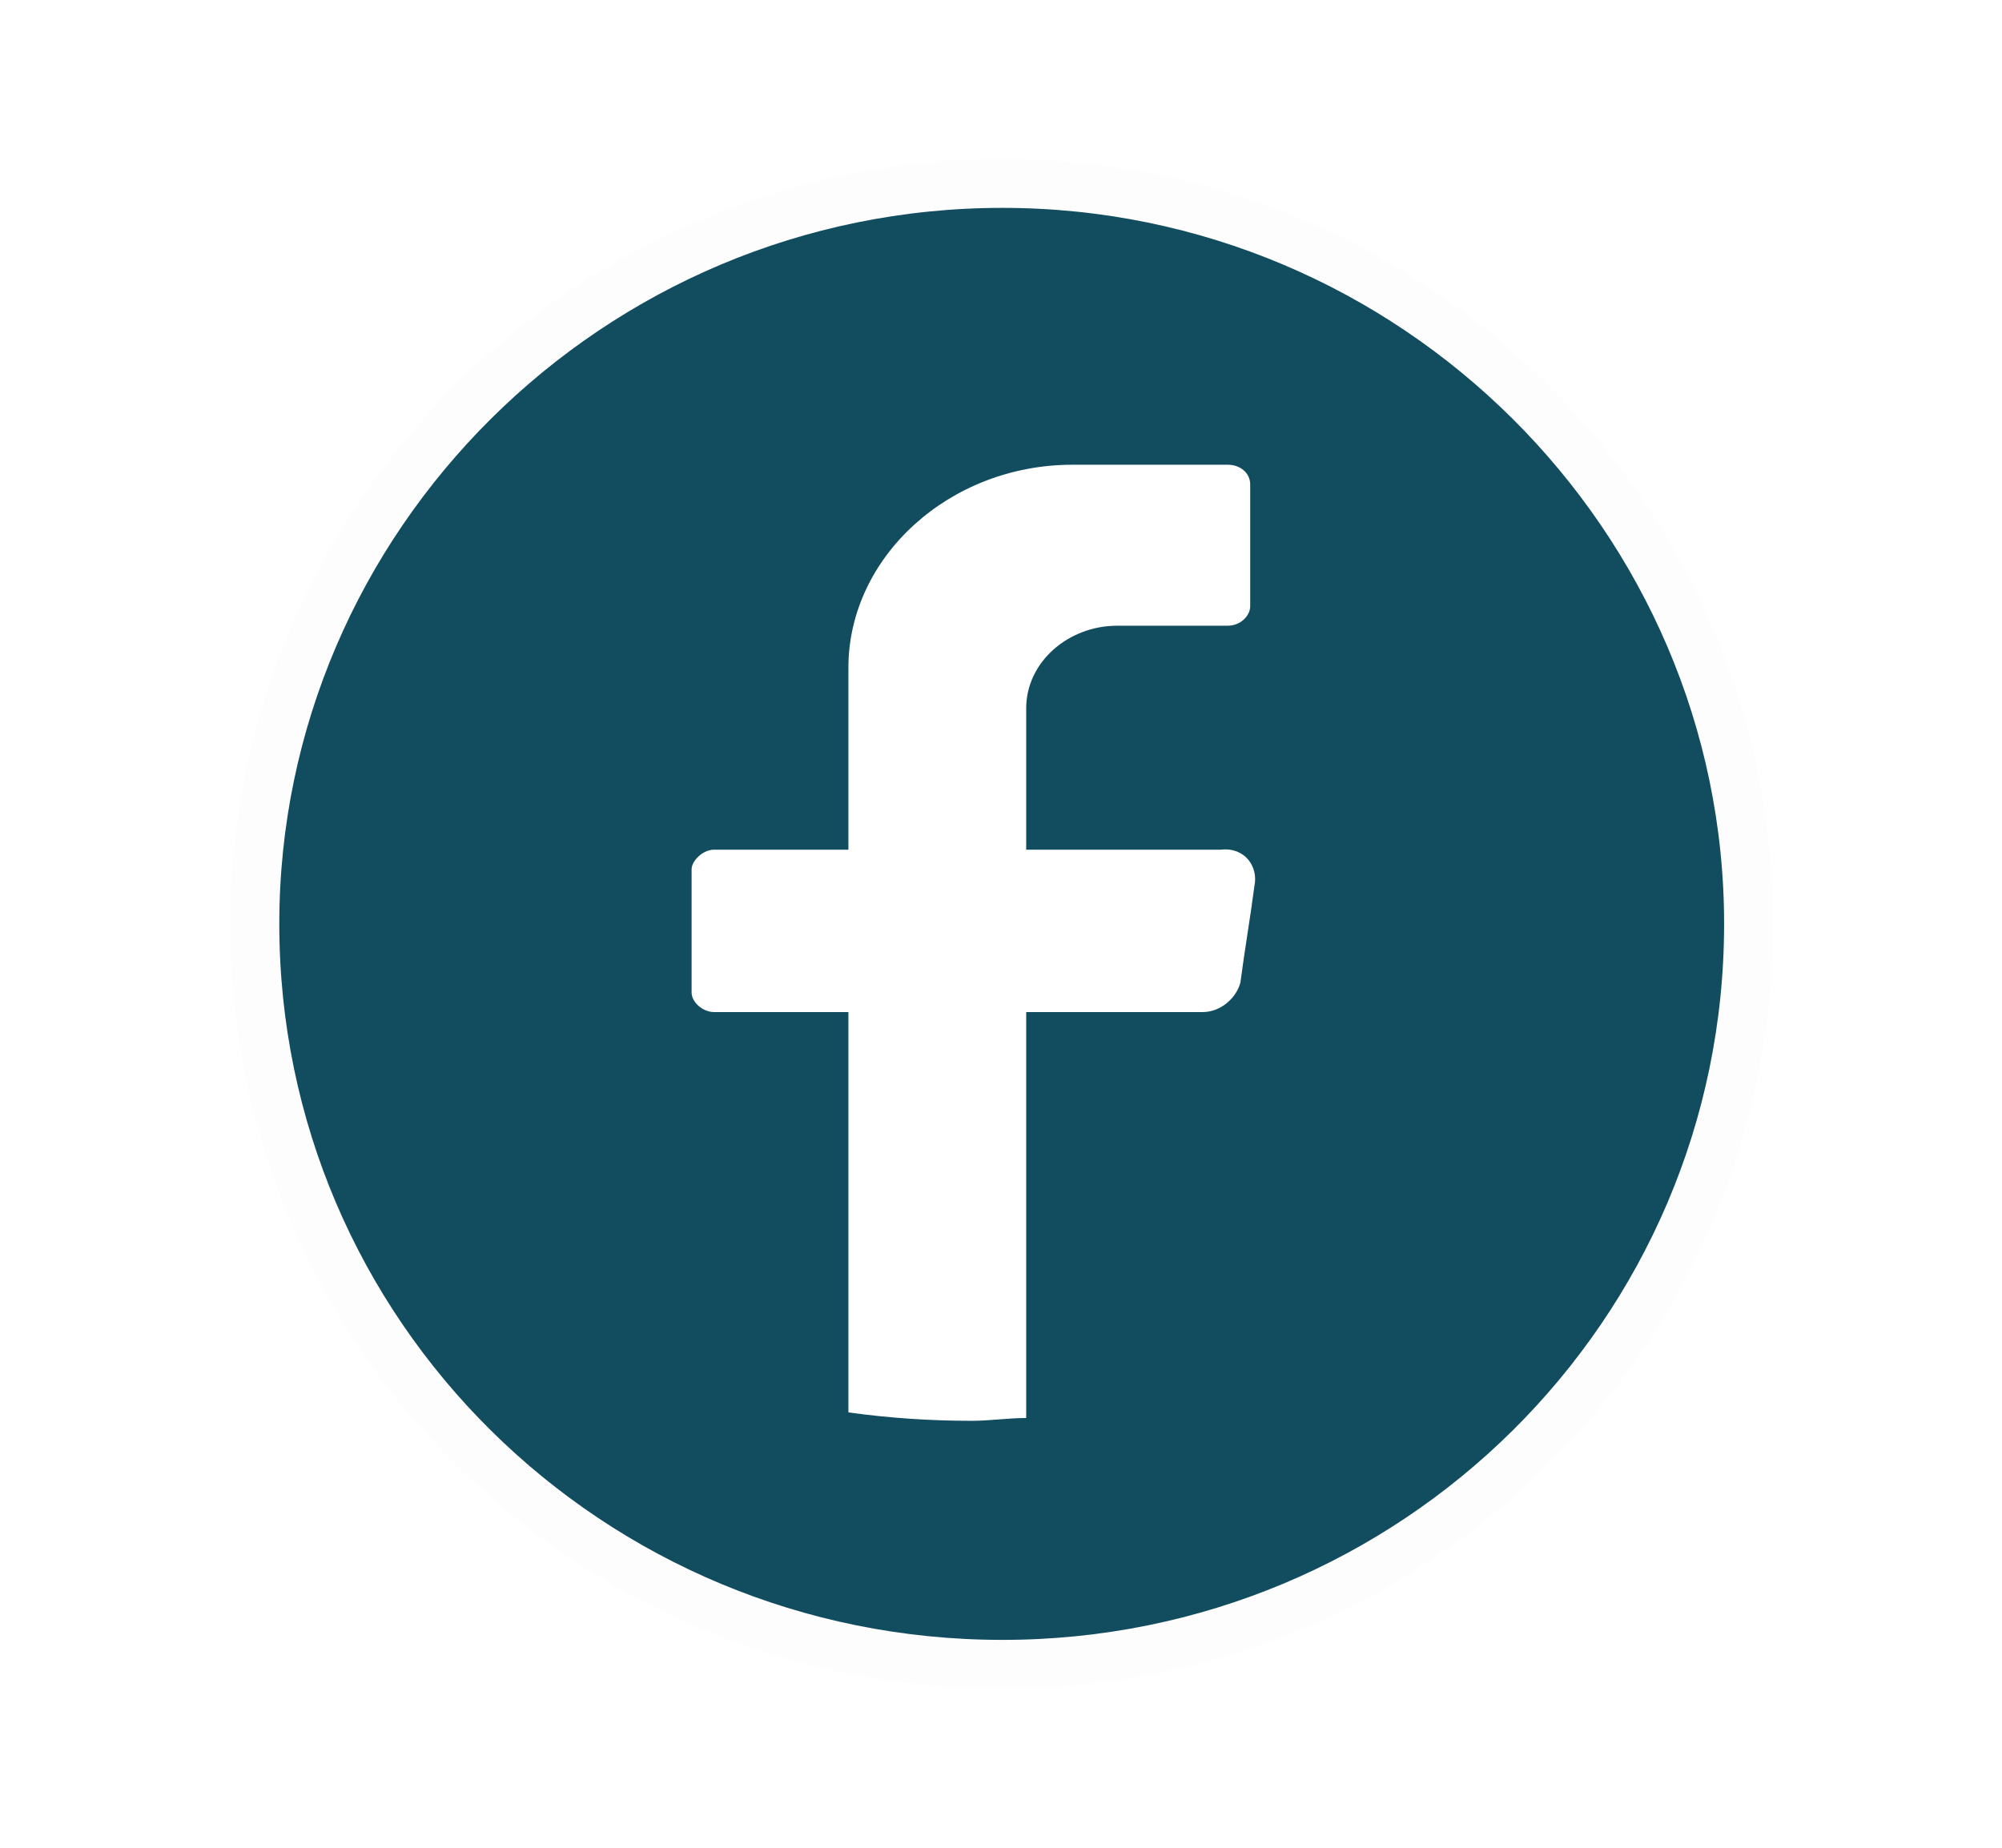
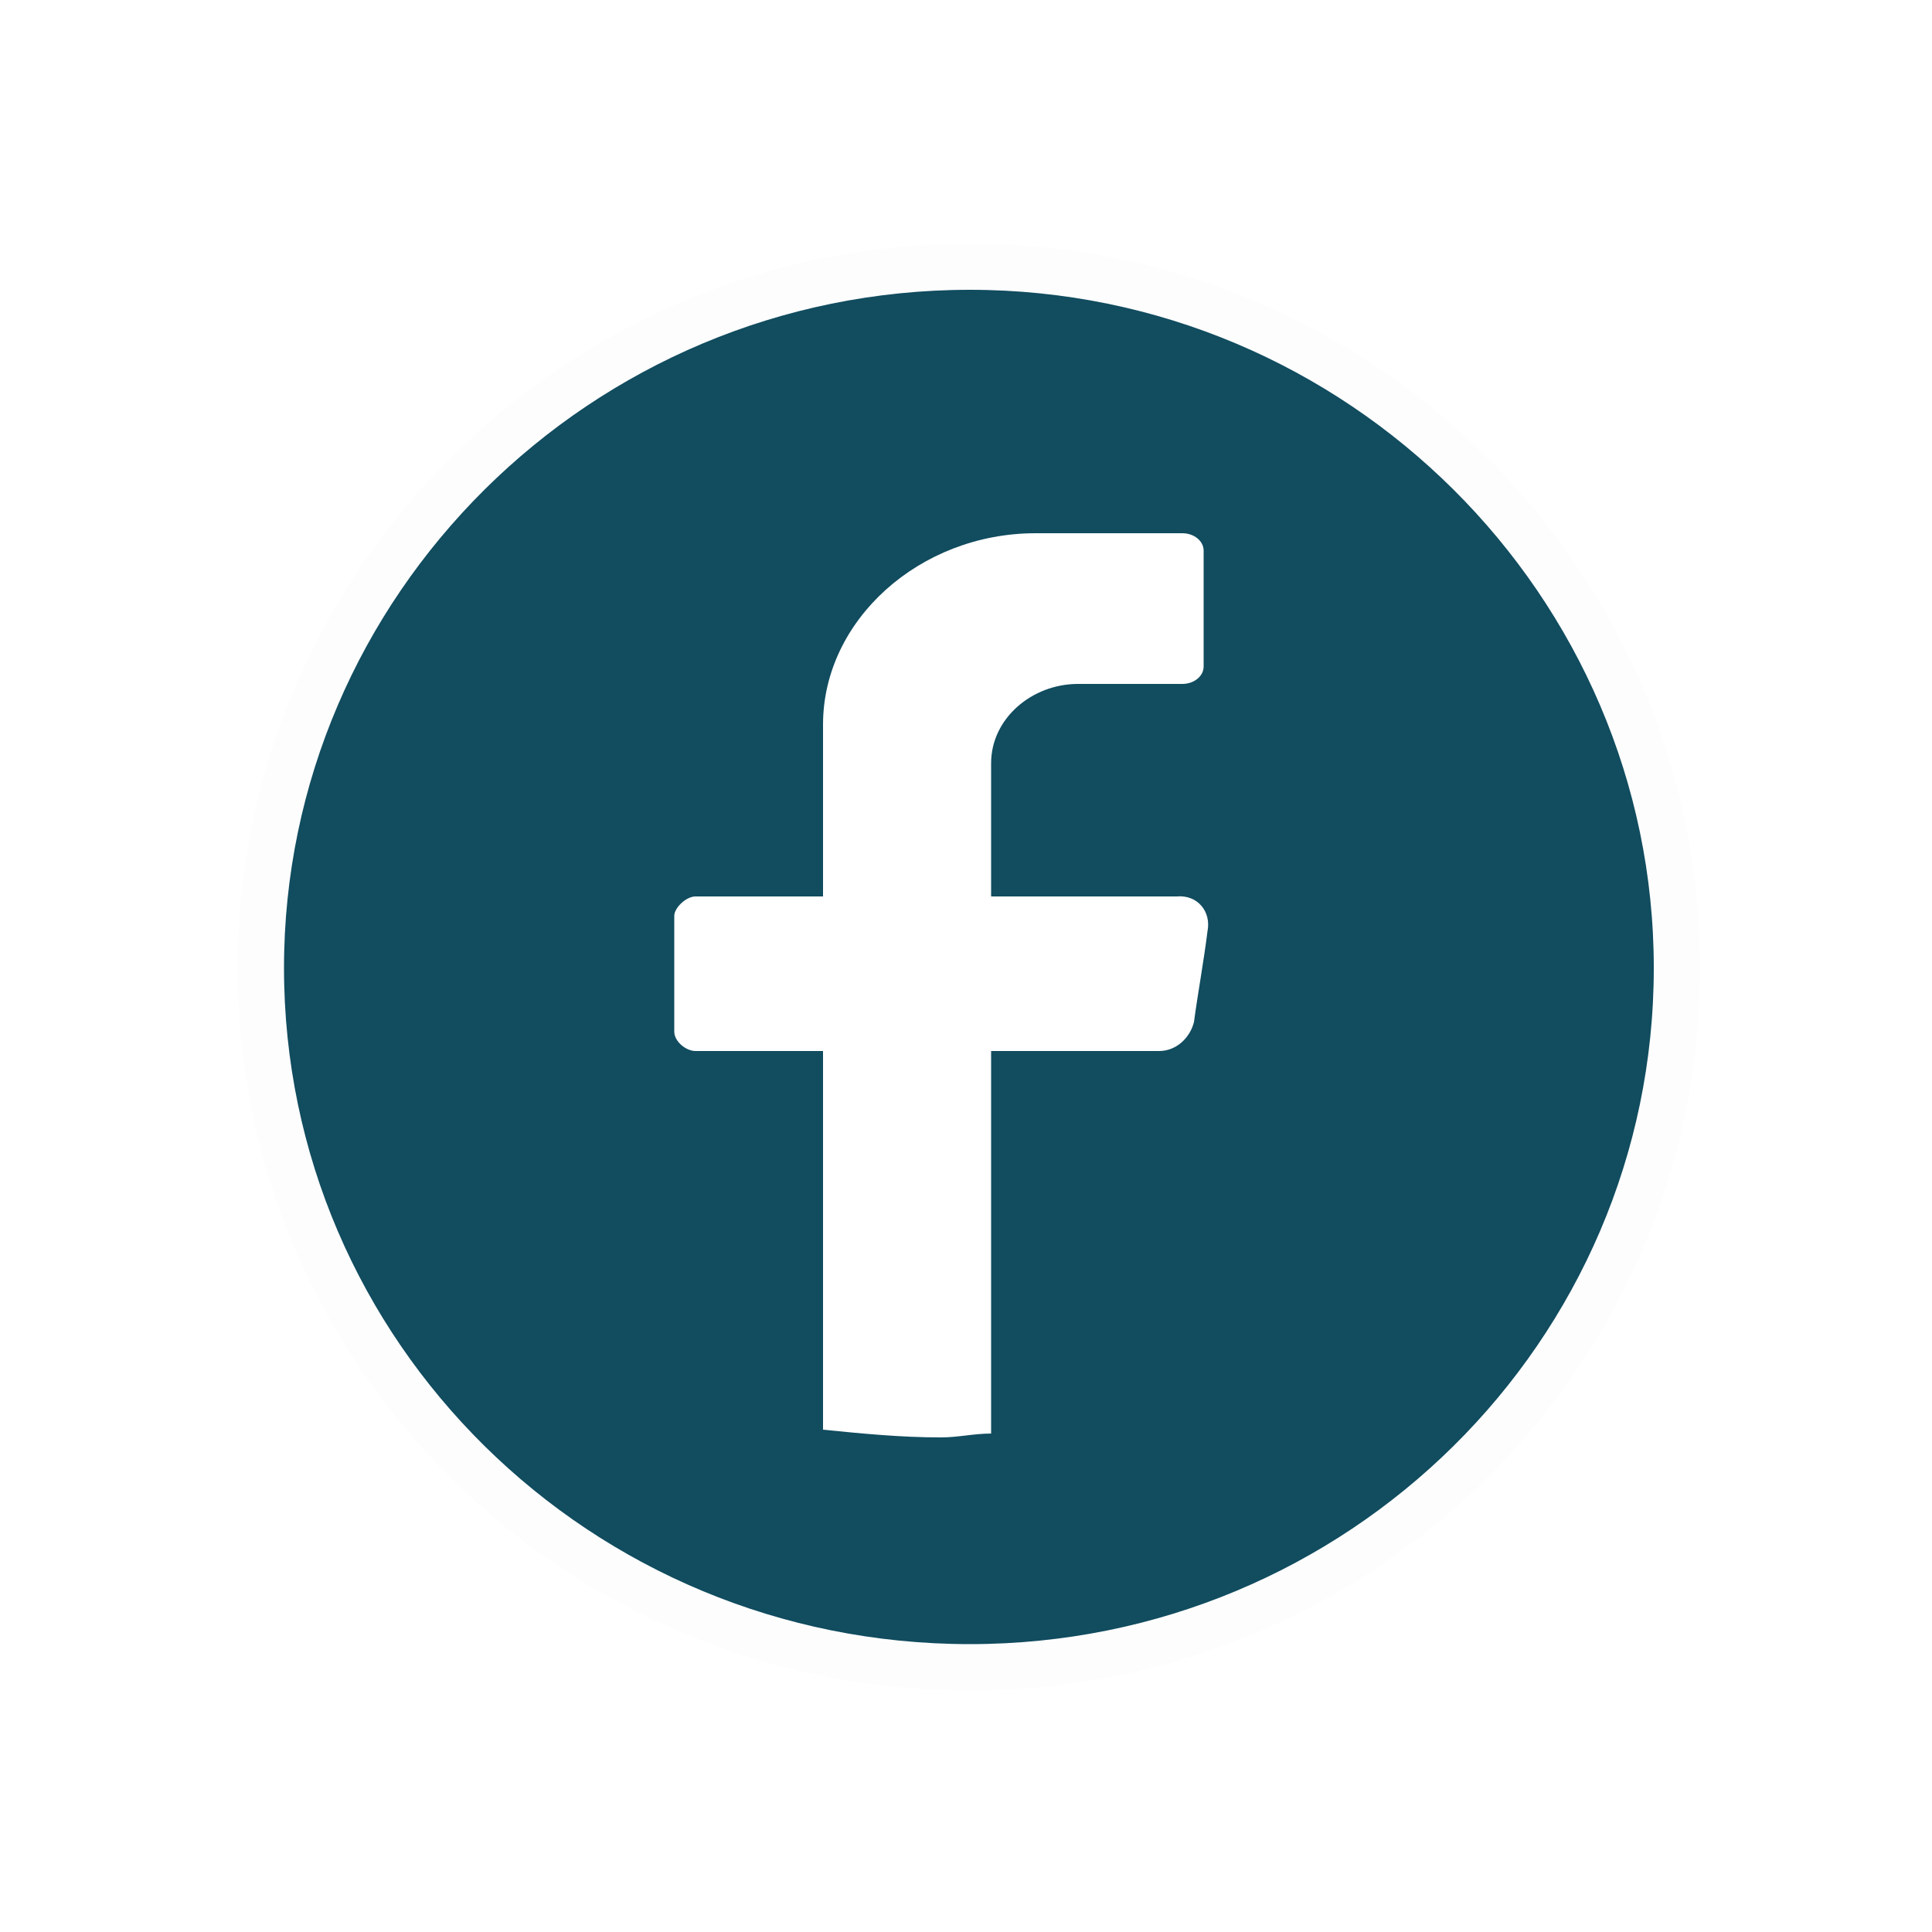
- <svg xmlns="http://www.w3.org/2000/svg" xmlns:ns1="http://xml.openoffice.org/svg/export" version="1.2" width="14.3mm" height="13.2mm" viewBox="0 0 1430 1320" preserveAspectRatio="xMidYMid" fill-rule="evenodd" stroke-width="28.222" stroke-linejoin="round" xml:space="preserve">
+ <svg xmlns="http://www.w3.org/2000/svg" xmlns:ns1="http://xml.openoffice.org/svg/export" version="1.2" width="10mm" height="10mm" viewBox="0 0 1000 1000" preserveAspectRatio="xMidYMid" fill-rule="evenodd" stroke-width="28.222" stroke-linejoin="round" xml:space="preserve">
  <defs class="ClipPathGroup">
    <clipPath id="presentation_clip_path" clipPathUnits="userSpaceOnUse">
-       <rect x="0" y="0" width="1430" height="1320" />
+       <rect x="0" y="0" width="1000" height="1000" />
    </clipPath>
    <clipPath id="presentation_clip_path_shrink" clipPathUnits="userSpaceOnUse">
-       <rect x="1" y="1" width="1428" height="1318" />
+       <rect x="1" y="1" width="998" height="998" />
    </clipPath>
  </defs>
  <defs class="TextShapeIndex">
-     <g ns1:slide="id1" ns1:id-list="id3 id4" />
+     <g ns1:slide="id1" ns1:id-list="id3" />
  </defs>
  <defs class="EmbeddedBulletChars">
    <g id="bullet-char-template-57356" transform="scale(0.0004882812,-0.0004882812)">
      <path d="M 580,1141 L 1163,571 580,0 -4,571 580,1141 Z" />
    </g>
    <g id="bullet-char-template-57354" transform="scale(0.0004882812,-0.0004882812)">
      <path d="M 8,1128 L 1137,1128 1137,0 8,0 8,1128 Z" />
    </g>
    <g id="bullet-char-template-10146" transform="scale(0.0004882812,-0.0004882812)">
      <path d="M 174,0 L 602,739 174,1481 1456,739 174,0 Z M 1358,739 L 309,1346 659,739 1358,739 Z" />
    </g>
    <g id="bullet-char-template-10132" transform="scale(0.0004882812,-0.0004882812)">
      <path d="M 2015,739 L 1276,0 717,0 1260,543 174,543 174,936 1260,936 717,1481 1274,1481 2015,739 Z" />
    </g>
    <g id="bullet-char-template-10007" transform="scale(0.0004882812,-0.0004882812)">
      <path d="M 0,-2 C -7,14 -16,27 -25,37 L 356,567 C 262,823 215,952 215,954 215,979 228,992 255,992 264,992 276,990 289,987 310,991 331,999 354,1012 L 381,999 492,748 772,1049 836,1024 860,1049 C 881,1039 901,1025 922,1006 886,937 835,863 770,784 769,783 710,716 594,584 L 774,223 C 774,196 753,168 711,139 L 727,119 C 717,90 699,76 672,76 641,76 570,178 457,381 L 164,-76 C 142,-110 111,-127 72,-127 30,-127 9,-110 8,-76 1,-67 -2,-52 -2,-32 -2,-23 -1,-13 0,-2 Z" />
    </g>
    <g id="bullet-char-template-10004" transform="scale(0.0004882812,-0.0004882812)">
      <path d="M 285,-33 C 182,-33 111,30 74,156 52,228 41,333 41,471 41,549 55,616 82,672 116,743 169,778 240,778 293,778 328,747 346,684 L 369,508 C 377,444 397,411 428,410 L 1163,1116 C 1174,1127 1196,1133 1229,1133 1271,1133 1292,1118 1292,1087 L 1292,965 C 1292,929 1282,901 1262,881 L 442,47 C 390,-6 338,-33 285,-33 Z" />
    </g>
    <g id="bullet-char-template-9679" transform="scale(0.0004882812,-0.0004882812)">
      <path d="M 813,0 C 632,0 489,54 383,161 276,268 223,411 223,592 223,773 276,916 383,1023 489,1130 632,1184 813,1184 992,1184 1136,1130 1245,1023 1353,916 1407,772 1407,592 1407,412 1353,268 1245,161 1136,54 992,0 813,0 Z" />
    </g>
    <g id="bullet-char-template-8226" transform="scale(0.0004882812,-0.0004882812)">
      <path d="M 346,457 C 273,457 209,483 155,535 101,586 74,649 74,723 74,796 101,859 155,911 209,963 273,989 346,989 419,989 480,963 531,910 582,859 608,796 608,723 608,648 583,586 532,535 482,483 420,457 346,457 Z" />
    </g>
    <g id="bullet-char-template-8211" transform="scale(0.0004882812,-0.0004882812)">
      <path d="M -4,459 L 1135,459 1135,606 -4,606 -4,459 Z" />
    </g>
    <g id="bullet-char-template-61548" transform="scale(0.0004882812,-0.0004882812)">
      <path d="M 173,740 C 173,903 231,1043 346,1159 462,1274 601,1332 765,1332 928,1332 1067,1274 1183,1159 1299,1043 1357,903 1357,740 1357,577 1299,437 1183,322 1067,206 928,148 765,148 601,148 462,206 346,322 231,437 173,577 173,740 Z" />
    </g>
  </defs>
  <g>
    <g id="id2" class="Master_Slide">
      <g id="bg-id2" class="Background" />
      <g id="bo-id2" class="BackgroundObjects" />
    </g>
  </g>
  <g class="SlideGroup">
    <g>
      <g id="container-id1">
        <g id="id1" class="Slide" clip-path="url(#presentation_clip_path)">
          <g class="Page">
-             <g class="Group">
-               <g class="com.sun.star.drawing.ClosedBezierShape">
-                 <g id="id3">
-                   <rect class="BoundingBox" stroke="none" fill="none" x="164" y="113" width="1104" height="1095" />
-                   <path fill="rgb(17,76,95)" stroke="none" d="M 1249,660 C 1249,953 1010,1189 716,1189 L 716,1189 C 421,1189 182,953 182,660 L 182,660 C 182,370 421,131 716,131 L 716,131 C 1010,131 1249,370 1249,660 Z" />
-                   <path fill="none" stroke="rgb(253,253,253)" stroke-width="35" stroke-linejoin="miter" d="M 1249,660 C 1249,953 1010,1189 716,1189 L 716,1189 C 421,1189 182,953 182,660 L 182,660 C 182,370 421,131 716,131 L 716,131 C 1010,131 1249,370 1249,660 Z" />
-                 </g>
-               </g>
-               <g class="com.sun.star.drawing.ClosedBezierShape">
-                 <g id="id4">
-                   <rect class="BoundingBox" stroke="none" fill="none" x="493" y="331" width="405" height="686" />
-                   <path fill="rgb(255,255,255)" stroke="none" d="M 896,633 C 893,656 889,679 886,702 883,713 872,723 859,723 817,723 775,723 733,723 733,820 733,916 733,1013 720,1013 707,1015 694,1015 664,1015 635,1013 606,1009 606,913 606,818 606,723 574,723 542,723 510,723 502,723 494,716 494,709 494,680 494,651 494,621 494,615 502,607 510,607 542,607 574,607 606,607 606,564 606,521 606,477 606,398 678,332 766,332 803,332 840,332 877,332 886,332 893,338 893,346 893,375 893,404 893,433 893,440 886,447 877,447 851,447 824,447 798,447 763,447 733,473 733,506 733,540 733,574 733,607 780,607 826,607 872,607 889,605 899,619 896,633 Z" />
-                 </g>
+             <g class="Graphic">
+               <g id="id3">
+                 <rect class="BoundingBox" stroke="none" fill="none" x="1" y="39" width="1001" height="924" />
+                 <path fill="rgb(17,76,95)" stroke="none" d="M 868,501 C 868,701 704,863 502,863 L 502,863 C 299,863 135,701 135,501 L 135,501 C 135,302 299,138 502,138 L 502,138 C 704,138 868,302 868,501 L 868,501 Z" />
+                 <path fill="none" stroke="rgb(253,253,253)" stroke-width="24" stroke-linejoin="miter" d="M 868,501 C 868,701 704,863 502,863 L 502,863 C 299,863 135,701 135,501 L 135,501 C 135,302 299,138 502,138 L 502,138 C 704,138 868,302 868,501 Z" />
+                 <path fill="rgb(255,255,255)" stroke="none" d="M 625,482 C 623,498 620,514 618,529 616,537 609,544 600,544 571,544 542,544 513,544 513,610 513,676 513,742 504,742 496,744 487,744 466,744 446,742 426,740 426,674 426,609 426,544 404,544 382,544 360,544 355,544 349,539 349,534 349,514 349,494 349,474 349,470 355,464 360,464 382,464 404,464 426,464 426,435 426,405 426,375 426,321 476,276 536,276 561,276 587,276 612,276 618,276 623,280 623,285 623,305 623,325 623,345 623,350 618,354 612,354 594,354 576,354 558,354 534,354 513,372 513,395 513,418 513,442 513,464 546,464 577,464 609,464 620,463 627,472 625,482 L 625,482 Z" />
              </g>
            </g>
          </g>
        </g>
      </g>
    </g>
  </g>
</svg>
